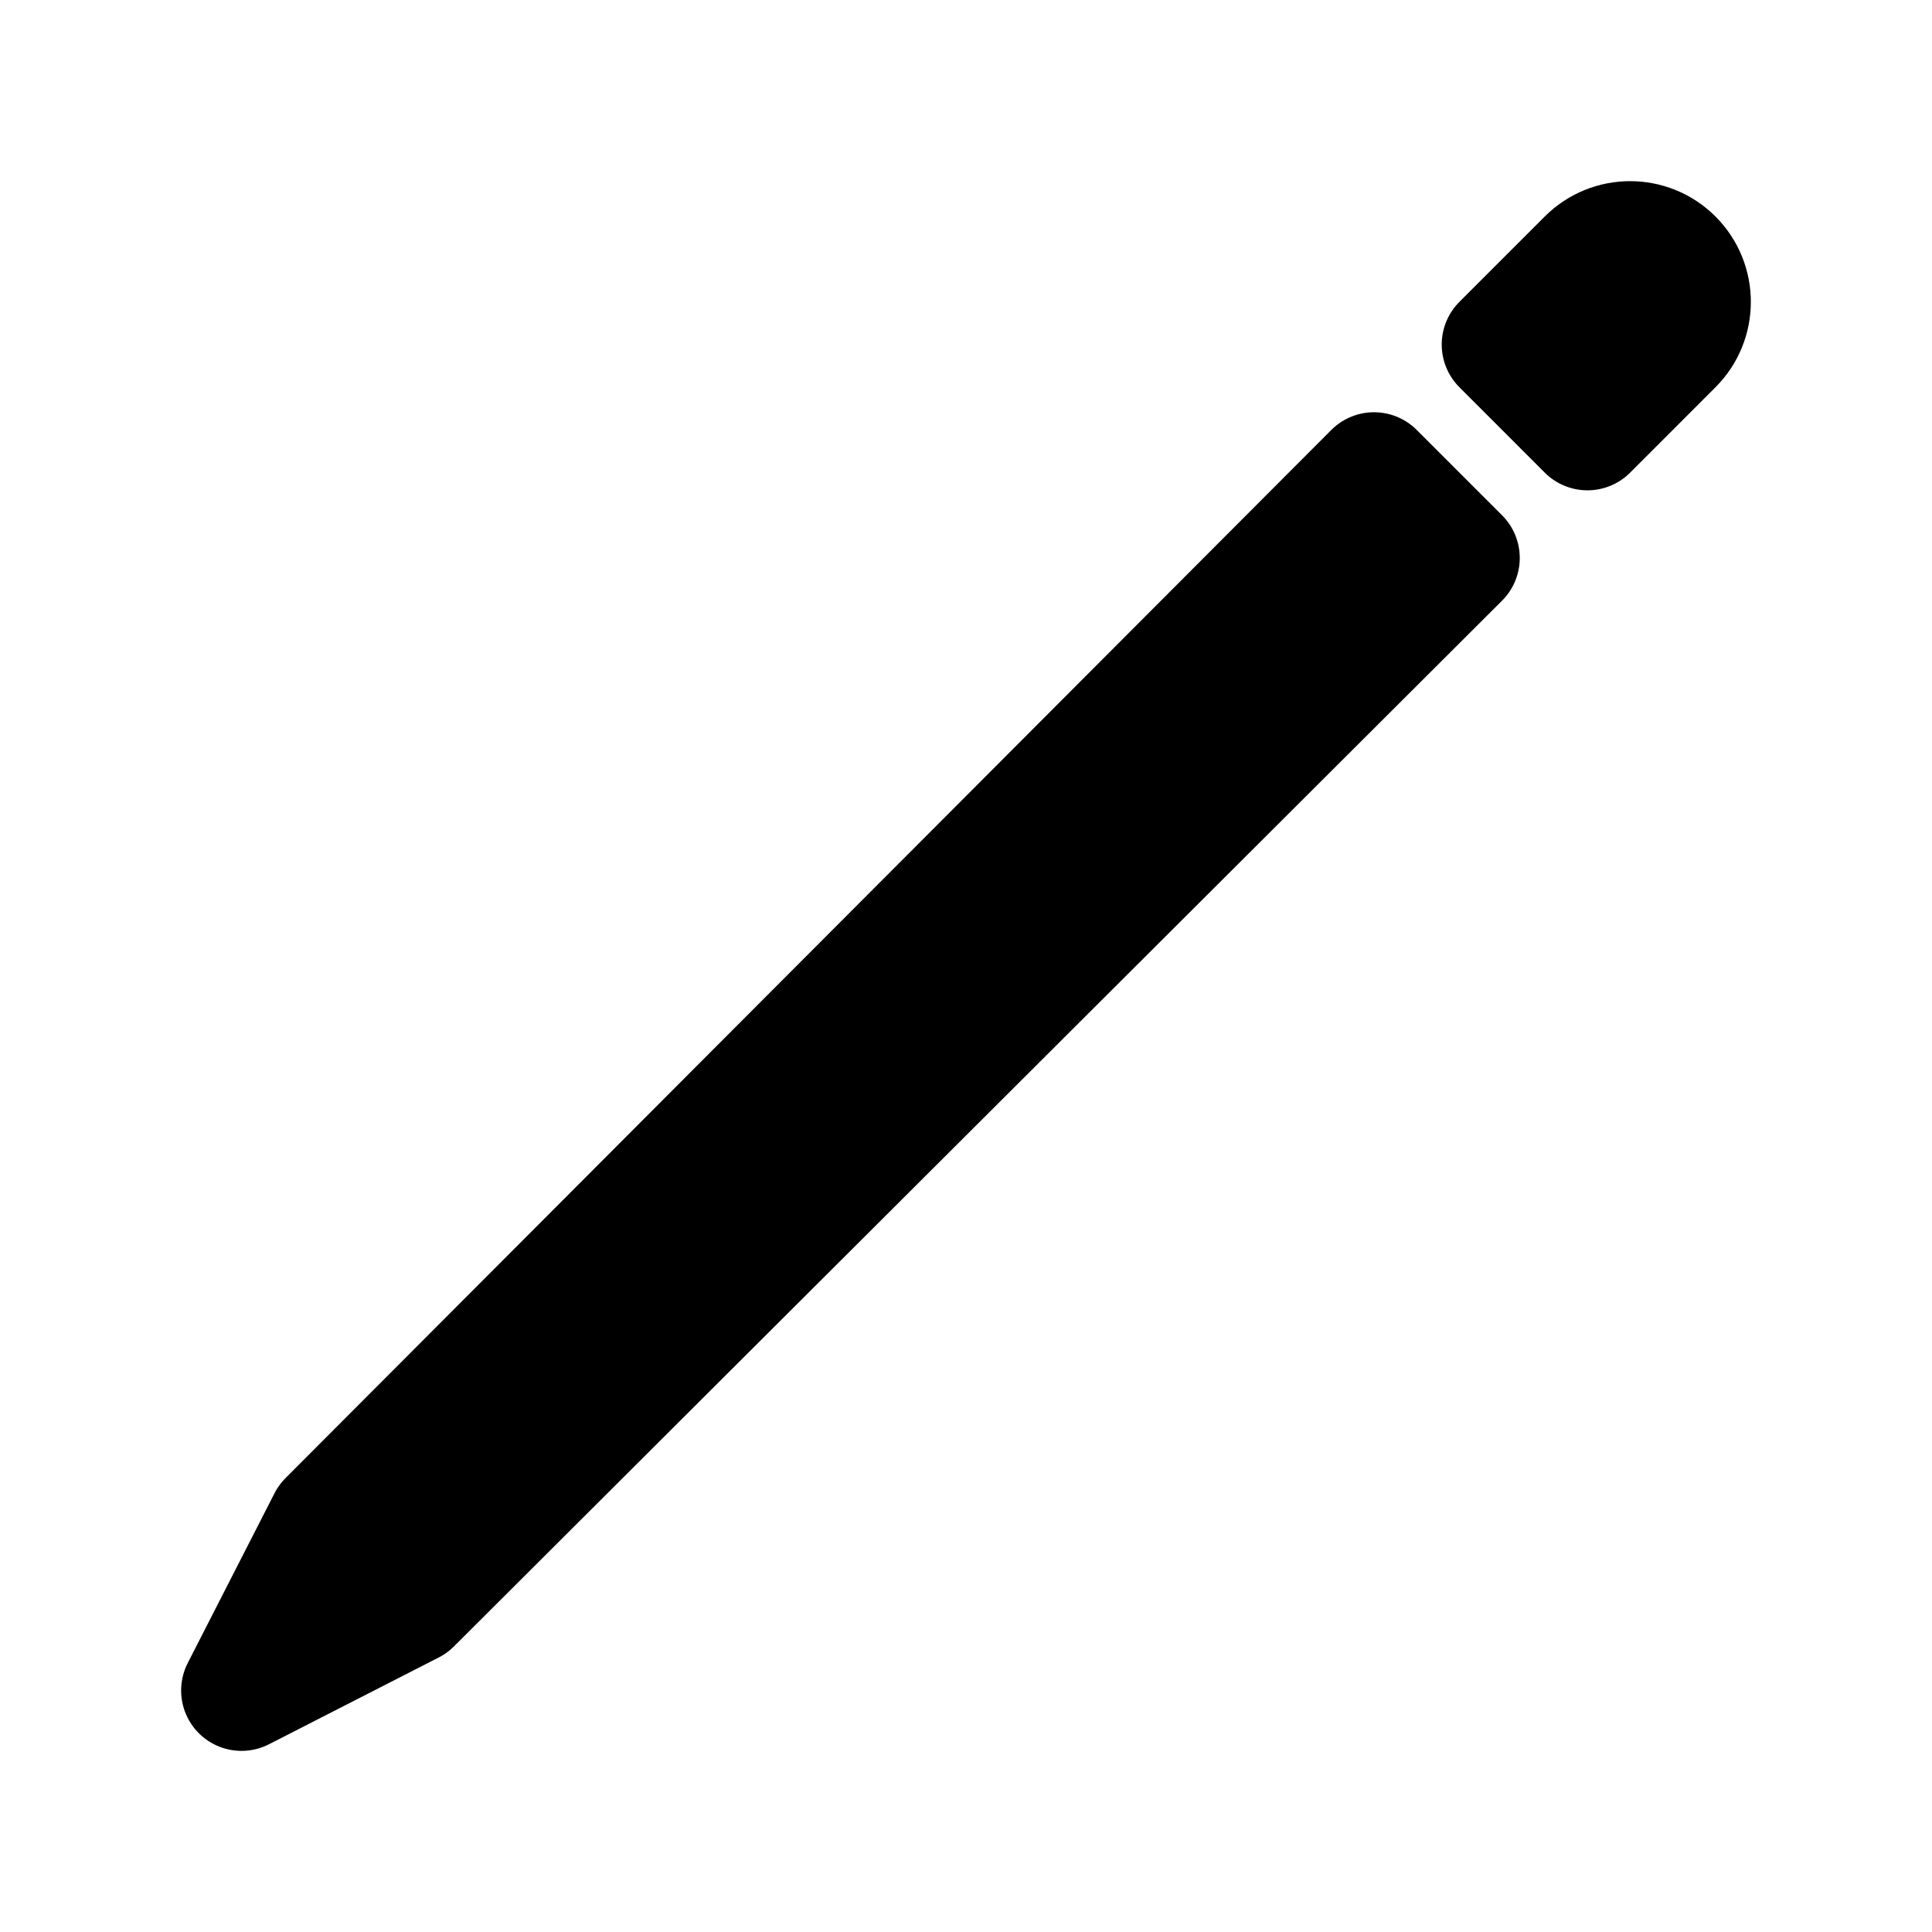
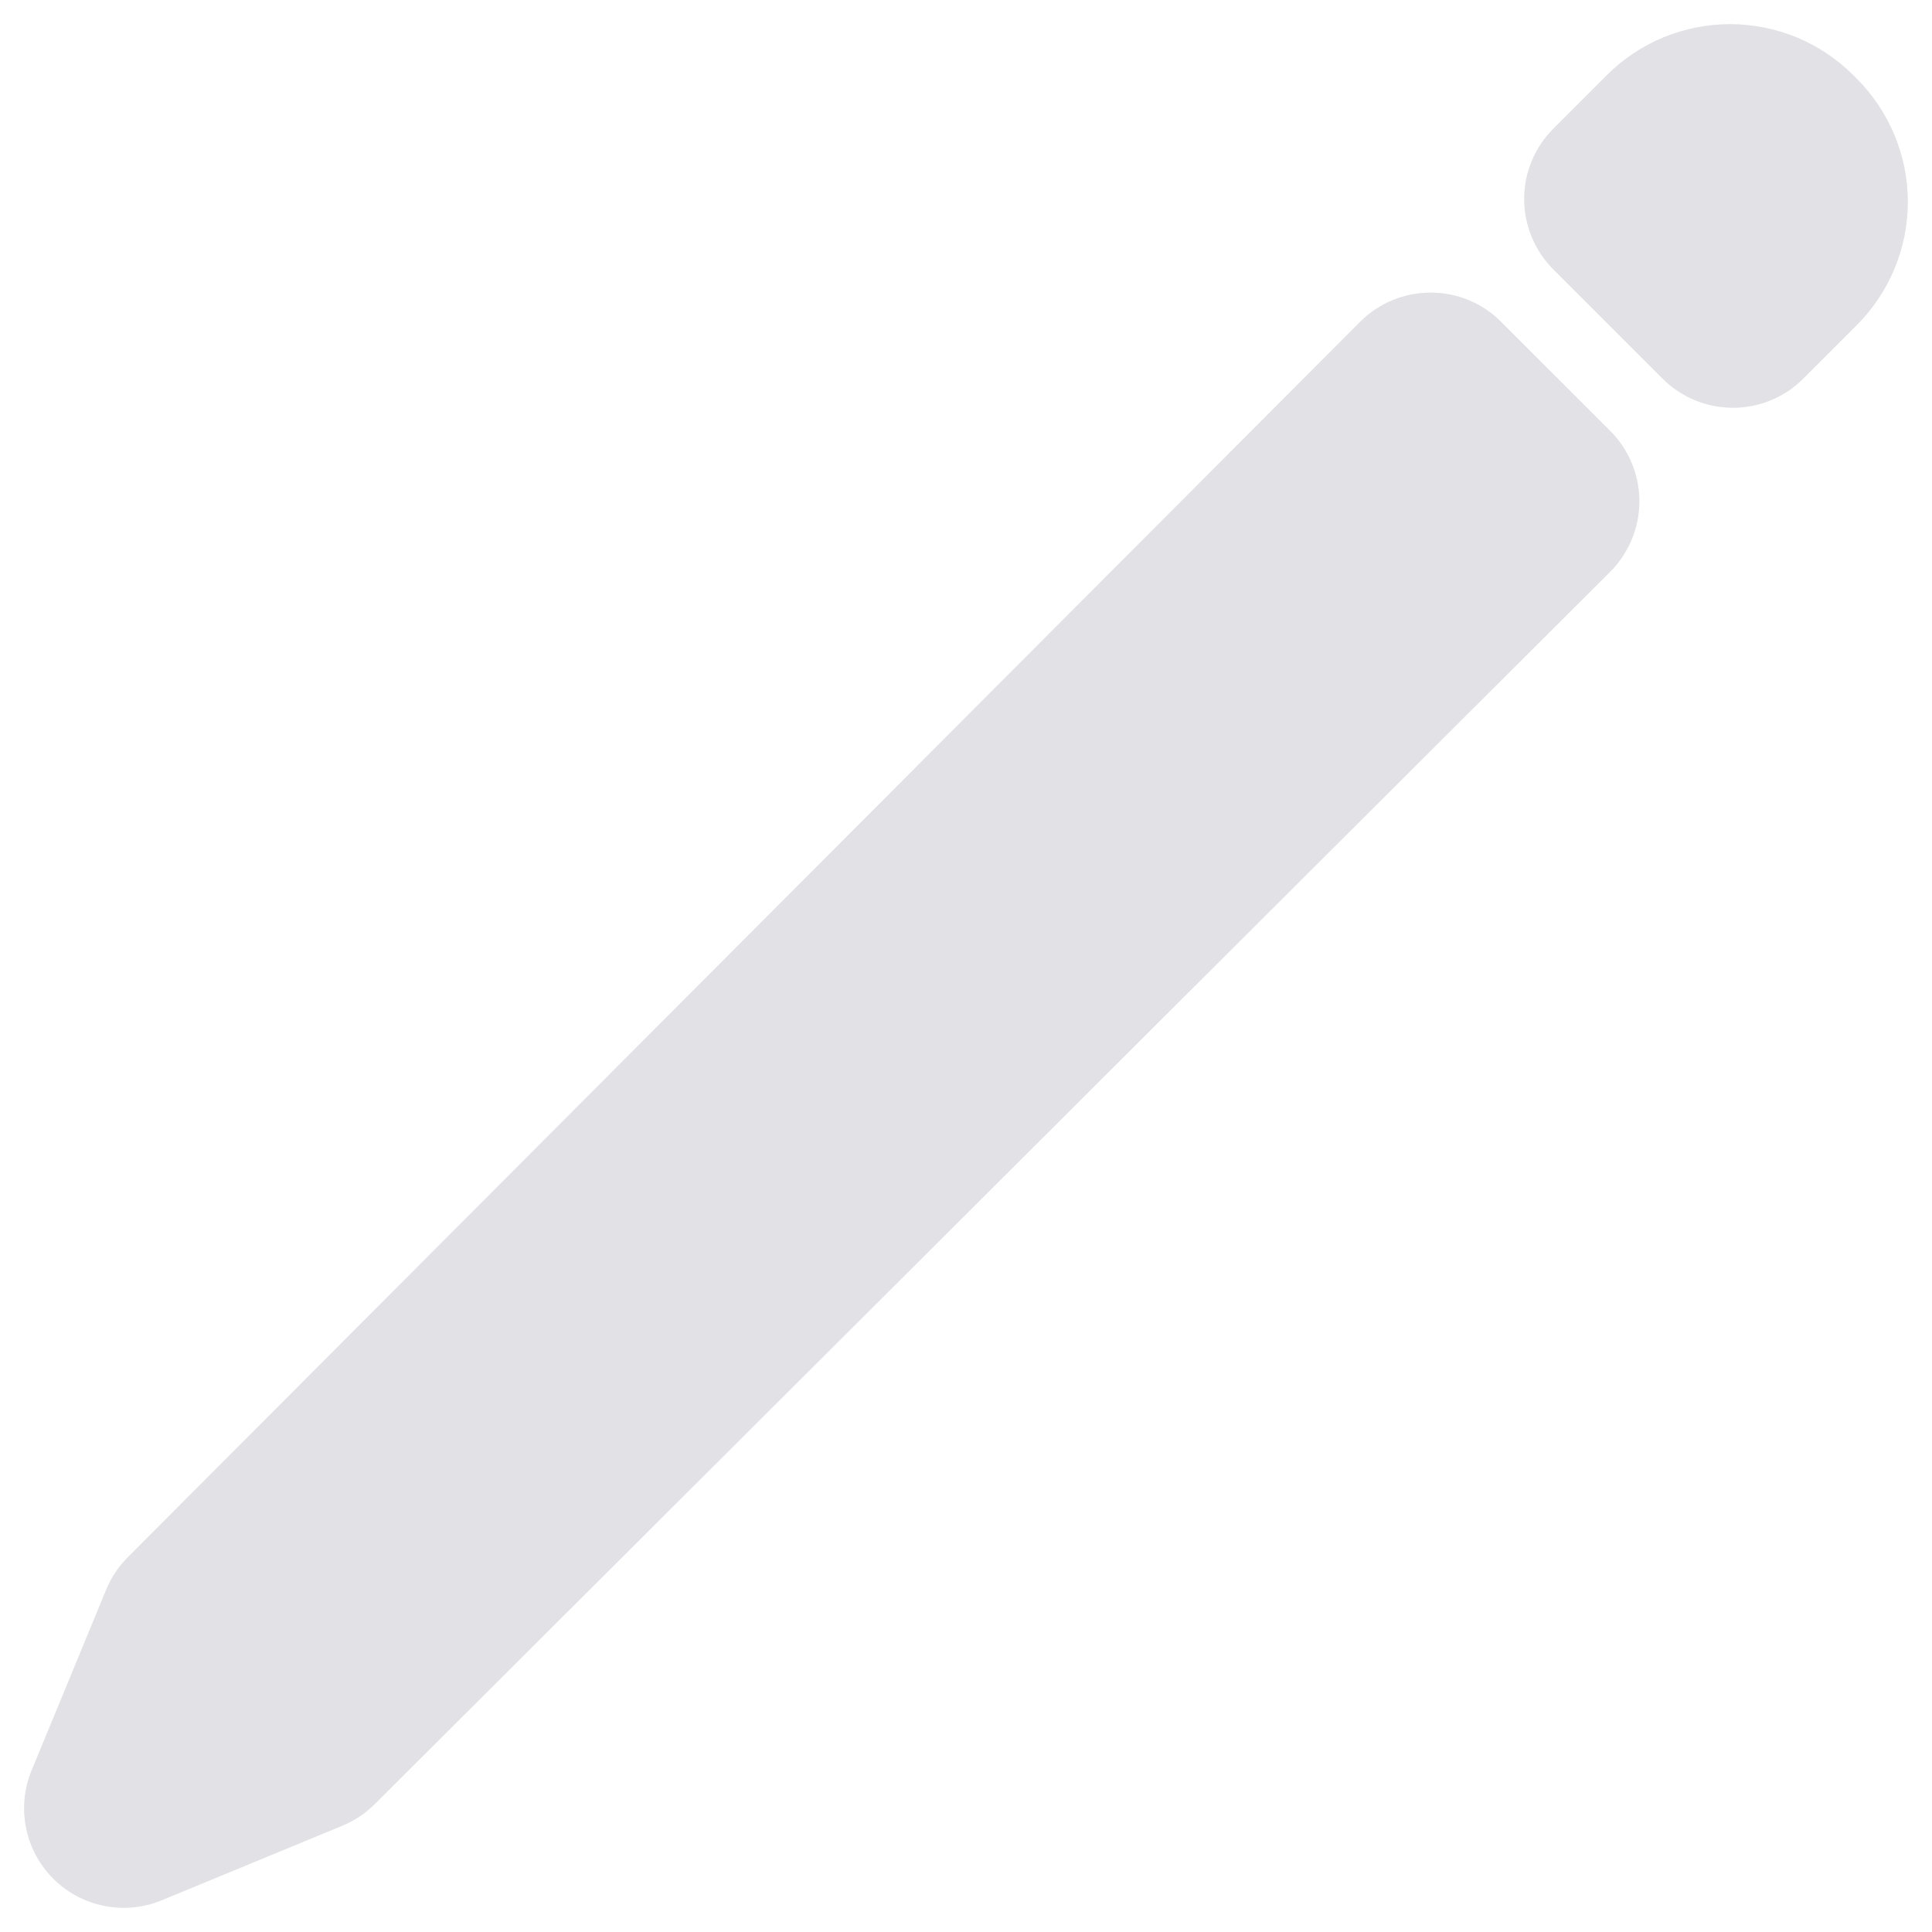
- <svg xmlns="http://www.w3.org/2000/svg" class="ionicon" viewBox="0 0 512 512">
-   <path fill="none" stroke="currentColor" stroke-linecap="round" stroke-linejoin="round" stroke-width="32" d="M364.13 125.25L87 403l-23 45 44.99-23 277.76-277.13-22.62-22.62zM420.69 68.69l-22.62 22.62 22.62 22.63 22.62-22.63a16 16 0 000-22.62h0a16 16 0 00-22.62 0z" />
+ <svg xmlns="http://www.w3.org/2000/svg" width="20" height="20" viewBox="0 0 20 20" fill="none">
+   <path fill-rule="evenodd" clip-rule="evenodd" d="M14.809 3.029C15.083 3.028 15.345 3.137 15.539 3.331L16.669 4.46C16.862 4.654 16.971 4.916 16.971 5.19C16.971 5.464 16.861 5.726 16.668 5.92L3.88 18.676C3.784 18.771 3.671 18.847 3.546 18.899L1.674 19.672C1.289 19.831 0.846 19.742 0.551 19.448C0.257 19.153 0.168 18.71 0.328 18.325L1.1 16.454C1.152 16.328 1.228 16.215 1.324 16.119L14.08 3.331C14.273 3.138 14.535 3.029 14.809 3.029Z" fill="#E1E1E6" />
+   <path fill-rule="evenodd" clip-rule="evenodd" d="M17.218 0.387C17.438 0.297 17.672 0.25 17.909 0.25C18.146 0.25 18.381 0.297 18.6 0.387C18.819 0.478 19.018 0.611 19.186 0.779L19.186 0.779L19.221 0.814C19.559 1.153 19.75 1.612 19.75 2.09C19.75 2.569 19.559 3.028 19.221 3.366L18.668 3.919C18.266 4.322 17.613 4.322 17.21 3.919L16.08 2.789C15.887 2.596 15.778 2.333 15.778 2.06C15.778 1.786 15.887 1.524 16.081 1.331L16.633 0.779C16.633 0.779 16.633 0.779 16.633 0.779L16.633 0.778C16.801 0.611 17 0.478 17.218 0.387Z" fill="#E1E1E6" />
</svg>
